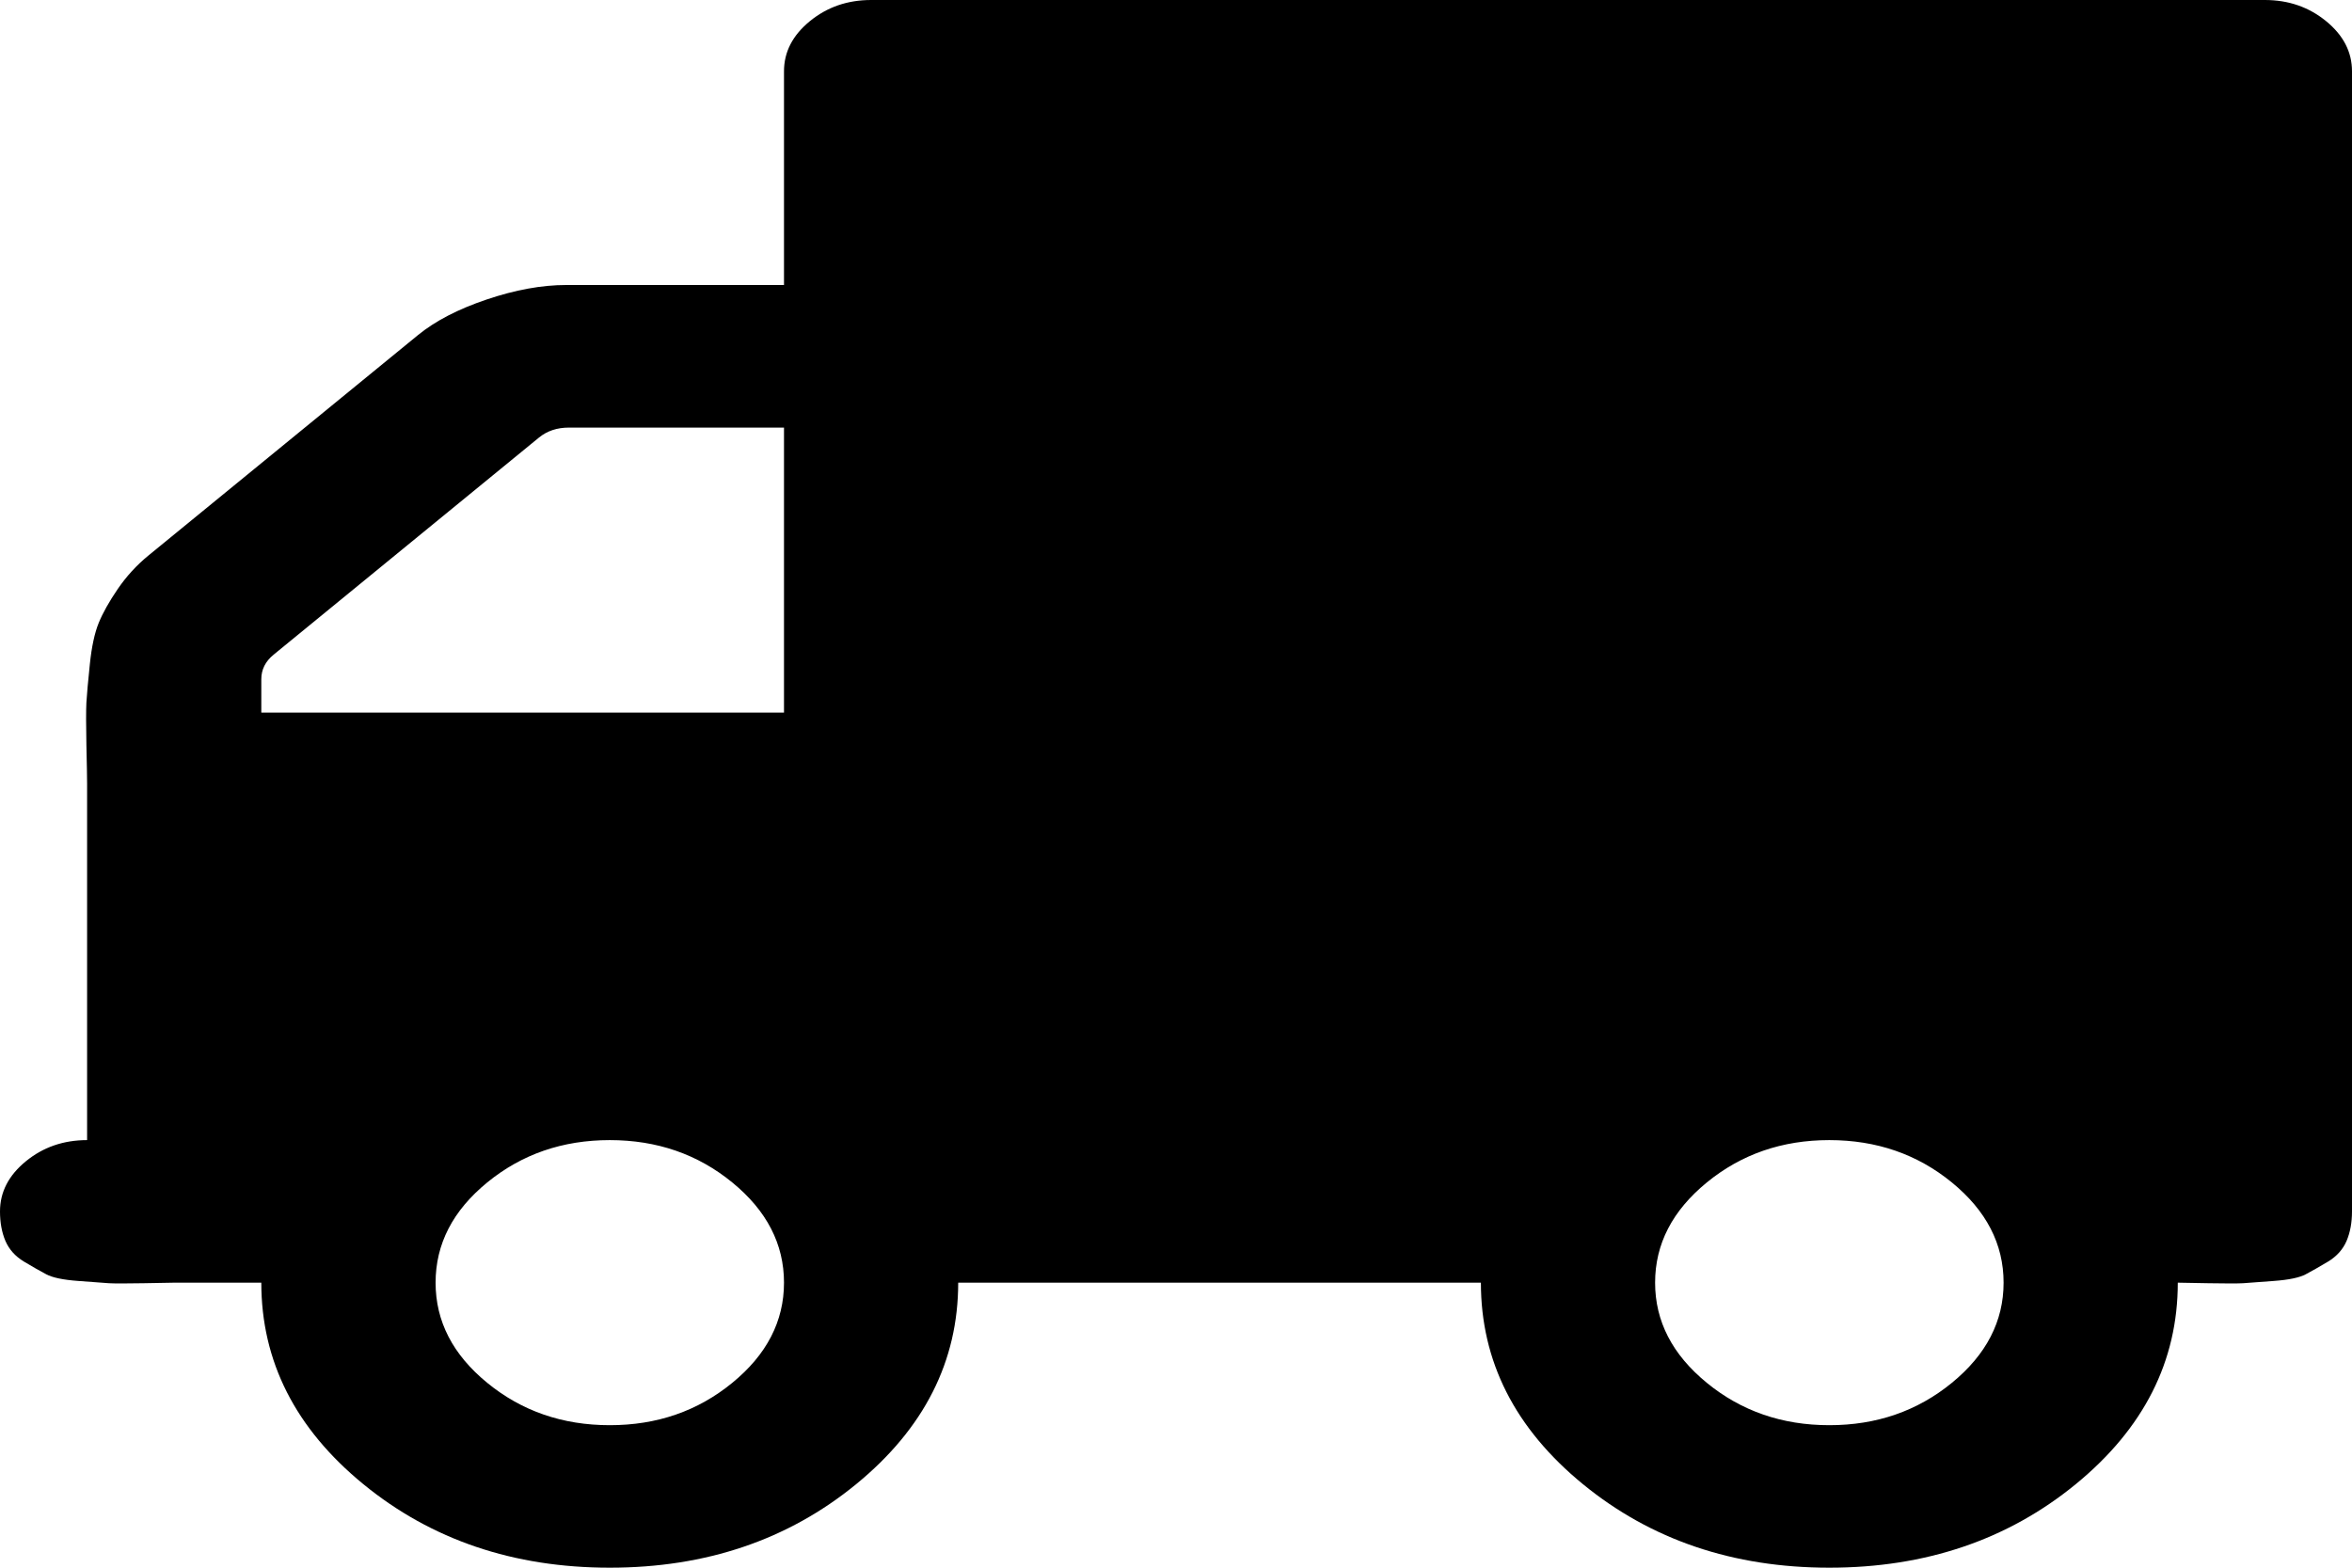
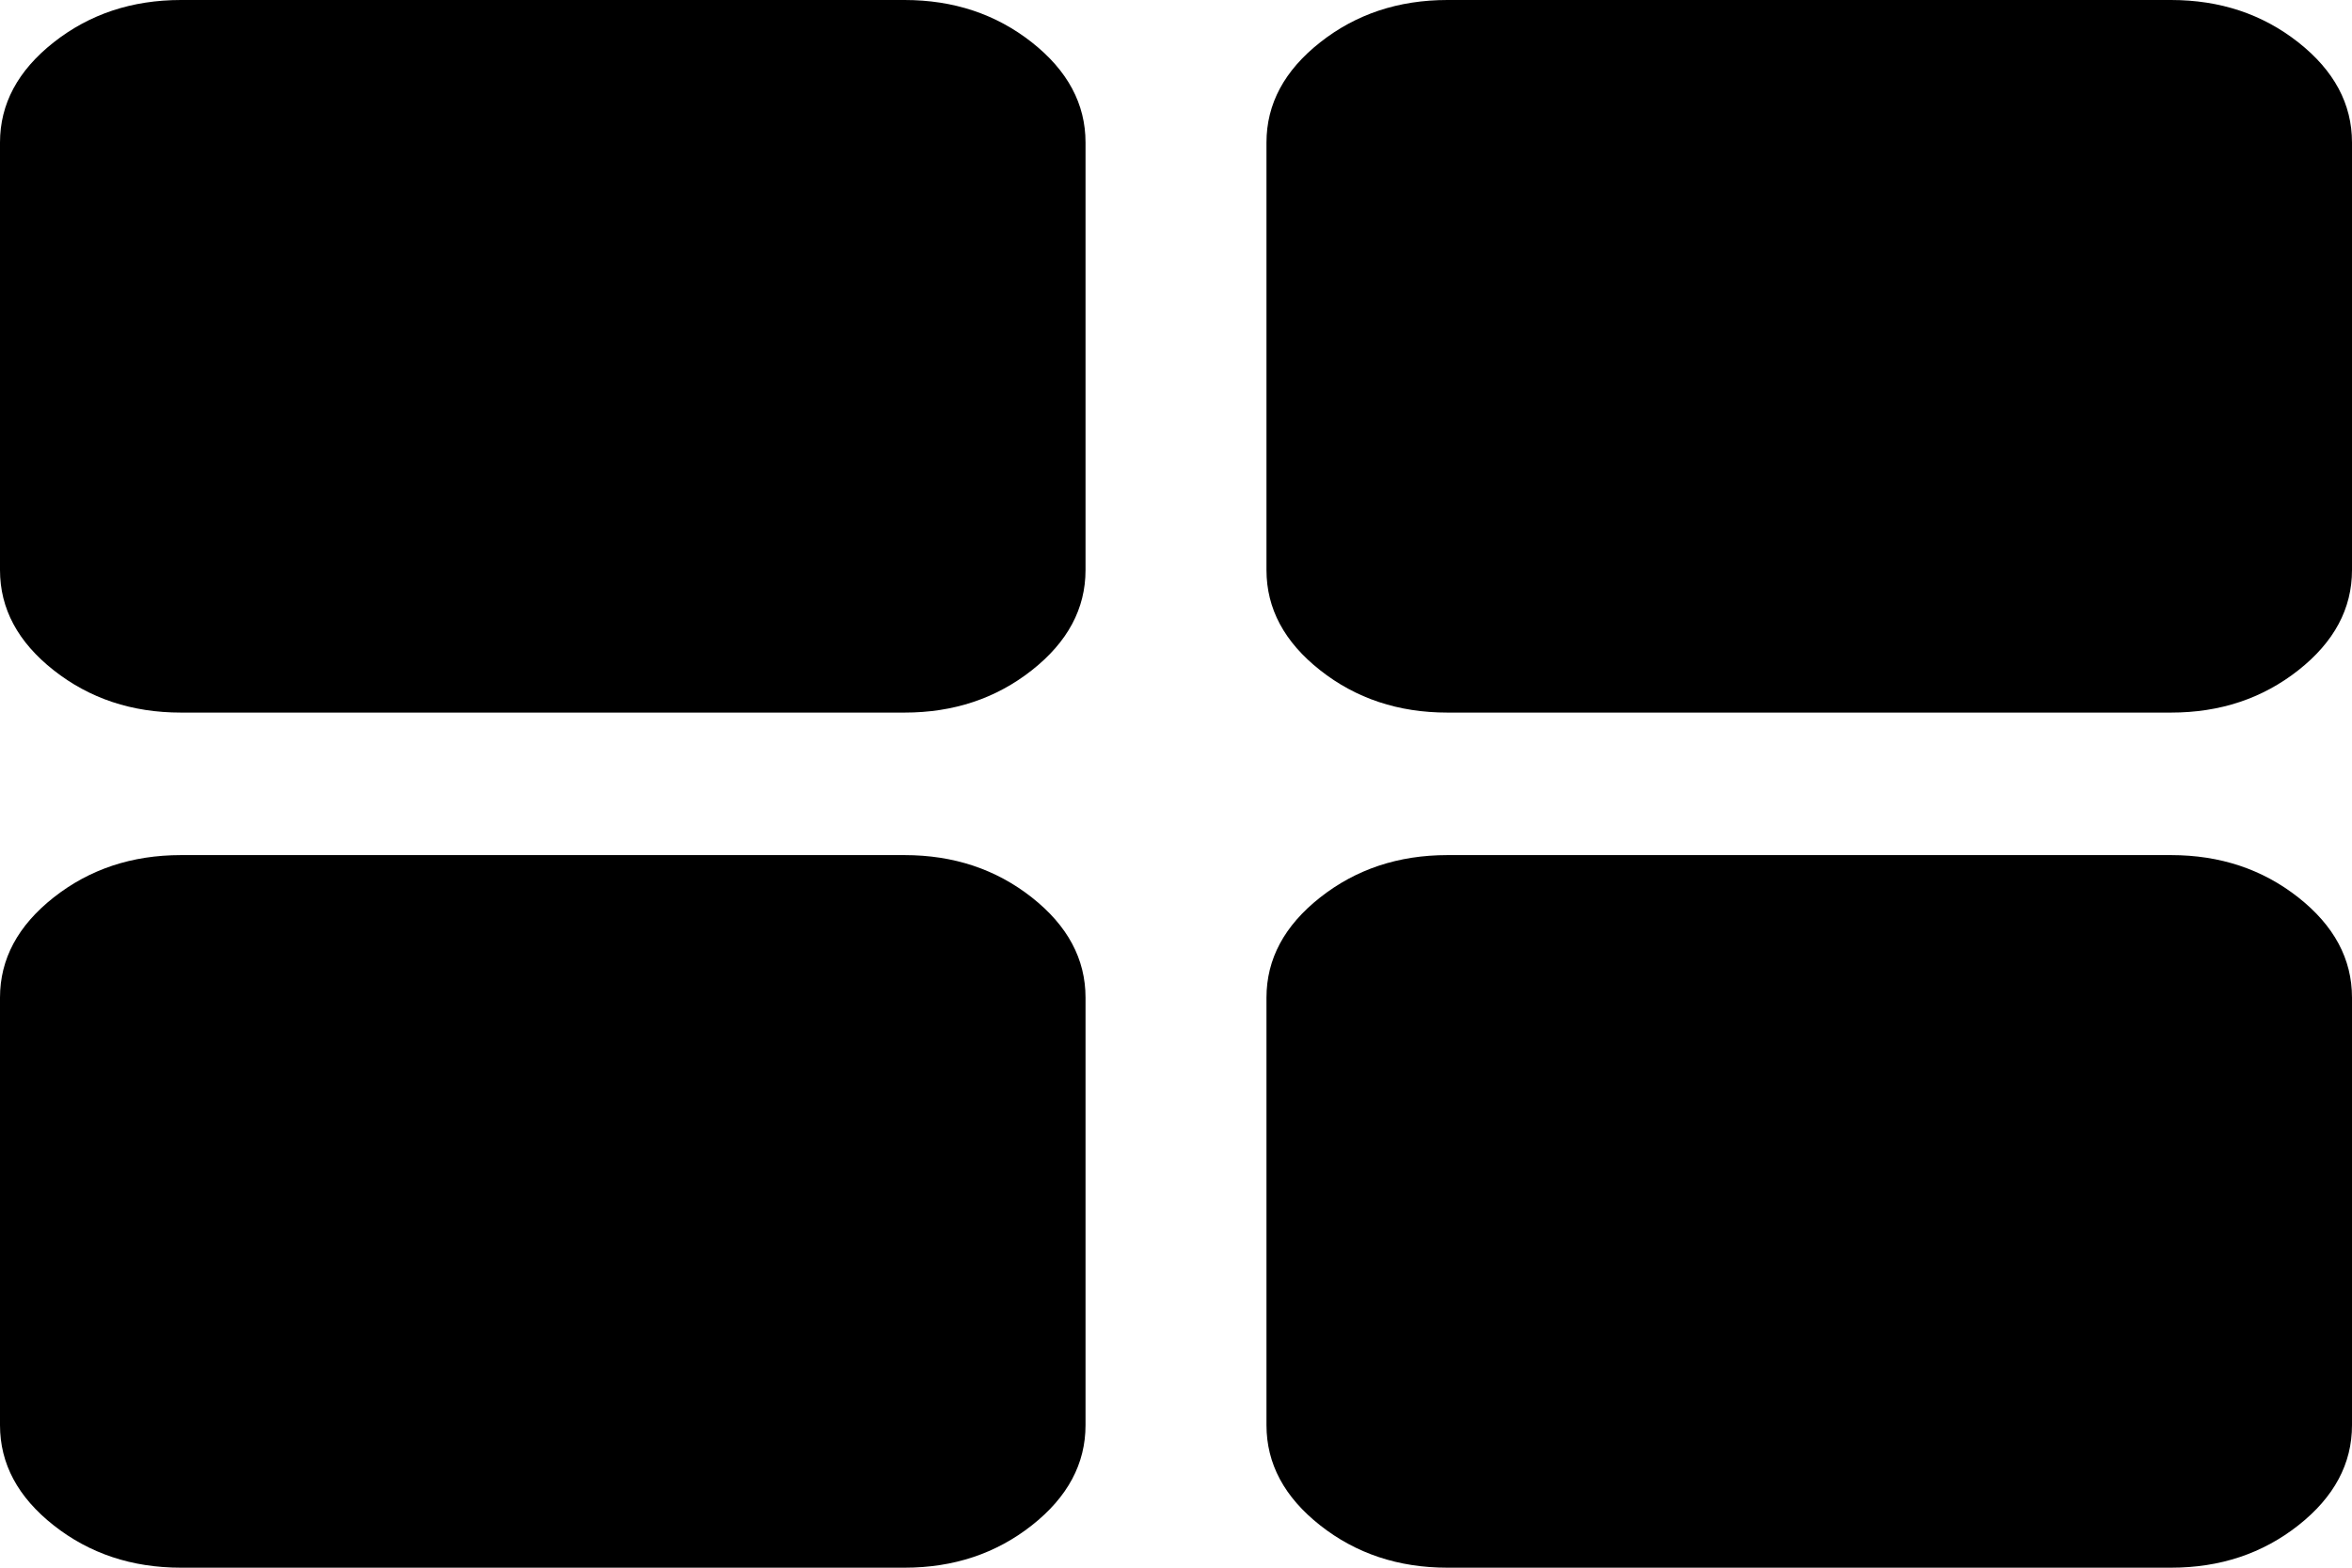
<svg xmlns="http://www.w3.org/2000/svg" version="1.1" width="30px" height="20px">
-   <g transform="matrix(1 0 0 1 -223 -157 )">
-     <path d="M 9.34 17.642  C 9.78 17.282  10 16.856  10 16.364  C 10 15.871  9.78 15.445  9.34 15.085  C 8.9 14.725  8.38 14.545  7.778 14.545  C 7.176 14.545  6.655 14.725  6.215 15.085  C 5.775 15.445  5.556 15.871  5.556 16.364  C 5.556 16.856  5.775 17.282  6.215 17.642  C 6.655 18.002  7.176 18.182  7.778 18.182  C 8.38 18.182  8.9 18.002  9.34 17.642  Z M 3.333 8.665  L 3.333 9.091  L 10 9.091  L 10 5.455  L 7.257 5.455  C 7.106 5.455  6.979 5.497  6.875 5.582  L 3.49 8.352  C 3.385 8.438  3.333 8.542  3.333 8.665  Z M 24.896 17.642  C 25.336 17.282  25.556 16.856  25.556 16.364  C 25.556 15.871  25.336 15.445  24.896 15.085  C 24.456 14.725  23.935 14.545  23.333 14.545  C 22.731 14.545  22.211 14.725  21.771 15.085  C 21.331 15.445  21.111 15.871  21.111 16.364  C 21.111 16.856  21.331 17.282  21.771 17.642  C 22.211 18.002  22.731 18.182  23.333 18.182  C 23.935 18.182  24.456 18.002  24.896 17.642  Z M 29.67 0.27  C 29.89 0.45  30 0.663  30 0.909  L 30 15.455  C 30 15.597  29.977 15.722  29.931 15.831  C 29.884 15.94  29.806 16.027  29.696 16.094  C 29.586 16.16  29.491 16.214  29.41 16.257  C 29.329 16.3  29.193 16.328  29.002 16.342  C 28.811 16.357  28.681 16.366  28.611 16.371  C 28.542 16.375  28.394 16.375  28.168 16.371  C 27.943 16.366  27.812 16.364  27.778 16.364  C 27.778 17.367  27.344 18.224  26.476 18.935  C 25.608 19.645  24.56 20  23.333 20  C 22.106 20  21.059 19.645  20.191 18.935  C 19.323 18.224  18.889 17.367  18.889 16.364  L 12.222 16.364  C 12.222 17.367  11.788 18.224  10.92 18.935  C 10.052 19.645  9.005 20  7.778 20  C 6.551 20  5.503 19.645  4.635 18.935  C 3.767 18.224  3.333 17.367  3.333 16.364  L 2.222 16.364  C 2.188 16.364  2.057 16.366  1.832 16.371  C 1.606 16.375  1.458 16.375  1.389 16.371  C 1.319 16.366  1.189 16.357  0.998 16.342  C 0.807 16.328  0.671 16.3  0.59 16.257  C 0.509 16.214  0.414 16.16  0.304 16.094  C 0.194 16.027  0.116 15.94  0.069 15.831  C 0.023 15.722  0 15.597  0 15.455  C 0 15.208  0.11 14.995  0.33 14.815  C 0.55 14.635  0.81 14.545  1.111 14.545  L 1.111 10  C 1.111 9.924  1.108 9.759  1.102 9.503  C 1.097 9.247  1.097 9.067  1.102 8.963  C 1.108 8.859  1.123 8.696  1.146 8.473  C 1.169 8.25  1.207 8.075  1.259 7.947  C 1.311 7.82  1.392 7.675  1.502 7.514  C 1.612 7.353  1.742 7.211  1.892 7.088  L 5.33 4.276  C 5.55 4.096  5.842 3.944  6.207 3.821  C 6.571 3.698  6.91 3.636  7.222 3.636  L 10 3.636  L 10 0.909  C 10 0.663  10.11 0.45  10.33 0.27  C 10.55 0.09  10.81 0  11.111 0  L 28.889 0  C 29.19 0  29.45 0.09  29.67 0.27  Z " fill-rule="nonzero" fill="#000000" stroke="none" transform="matrix(1 0 0 1 223 157 )" />
+   <g transform="matrix(1 0 0 1 -359 -157 )">
+     <path d="M 13.161 11.449  C 13.618 11.809  13.846 12.235  13.846 12.727  L 13.846 18.182  C 13.846 18.674  13.618 19.1  13.161 19.46  C 12.704 19.82  12.163 20  11.538 20  L 2.308 20  C 1.683 20  1.142 19.82  0.685 19.46  C 0.228 19.1  0 18.674  0 18.182  L 0 12.727  C 0 12.235  0.228 11.809  0.685 11.449  C 1.142 11.089  1.683 10.909  2.308 10.909  L 11.538 10.909  C 12.163 10.909  12.704 11.089  13.161 11.449  Z M 13.161 0.54  C 13.618 0.9  13.846 1.326  13.846 1.818  L 13.846 7.273  C 13.846 7.765  13.618 8.191  13.161 8.551  C 12.704 8.911  12.163 9.091  11.538 9.091  L 2.308 9.091  C 1.683 9.091  1.142 8.911  0.685 8.551  C 0.228 8.191  0 7.765  0 7.273  L 0 1.818  C 0 1.326  0.228 0.9  0.685 0.54  C 1.142 0.18  1.683 0  2.308 0  L 11.538 0  C 12.163 0  12.704 0.18  13.161 0.54  Z M 29.315 11.449  C 29.772 11.809  30 12.235  30 12.727  L 30 18.182  C 30 18.674  29.772 19.1  29.315 19.46  C 28.858 19.82  28.317 20  27.692 20  L 18.462 20  C 17.837 20  17.296 19.82  16.839 19.46  C 16.382 19.1  16.154 18.674  16.154 18.182  L 16.154 12.727  C 16.154 12.235  16.382 11.809  16.839 11.449  C 17.296 11.089  17.837 10.909  18.462 10.909  L 27.692 10.909  C 28.317 10.909  28.858 11.089  29.315 11.449  Z M 29.315 0.54  C 29.772 0.9  30 1.326  30 1.818  L 30 7.273  C 30 7.765  29.772 8.191  29.315 8.551  C 28.858 8.911  28.317 9.091  27.692 9.091  L 18.462 9.091  C 17.837 9.091  17.296 8.911  16.839 8.551  C 16.382 8.191  16.154 7.765  16.154 7.273  L 16.154 1.818  C 16.154 1.326  16.382 0.9  16.839 0.54  C 17.296 0.18  17.837 0  18.462 0  L 27.692 0  C 28.317 0  28.858 0.18  29.315 0.54  Z " fill-rule="nonzero" fill="#000000" stroke="none" transform="matrix(1 0 0 1 359 157 )" />
  </g>
</svg>
